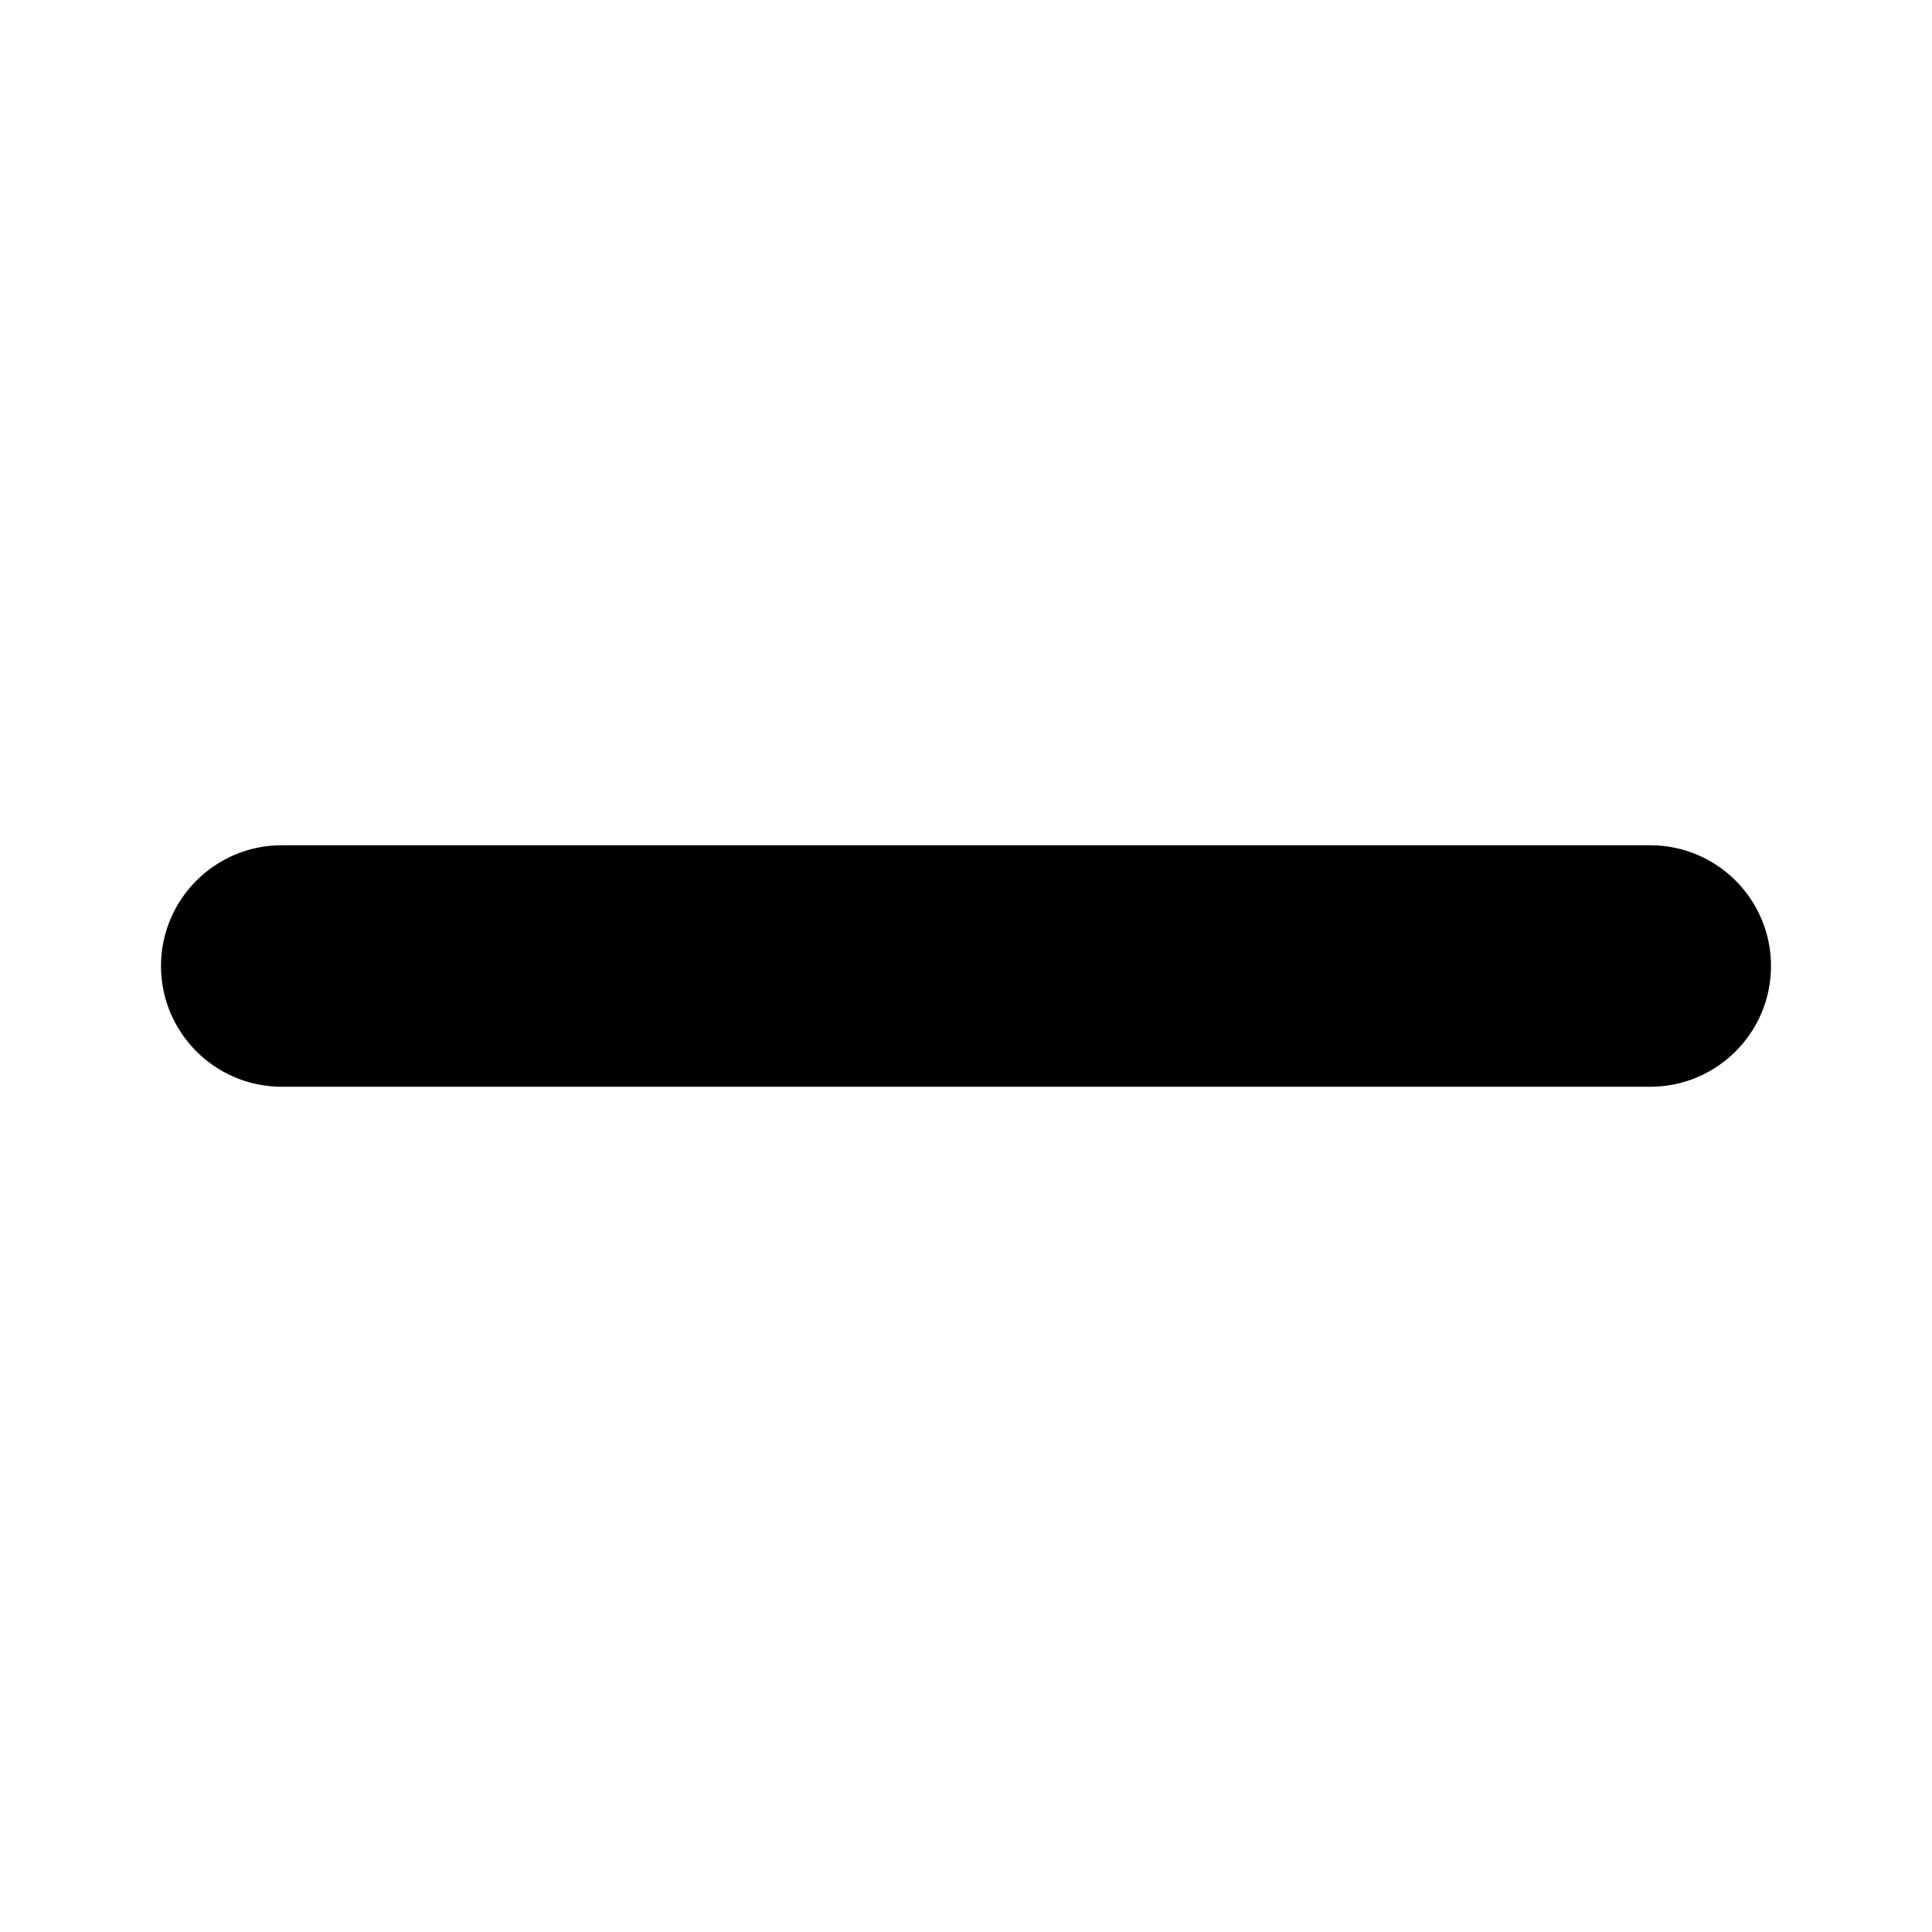
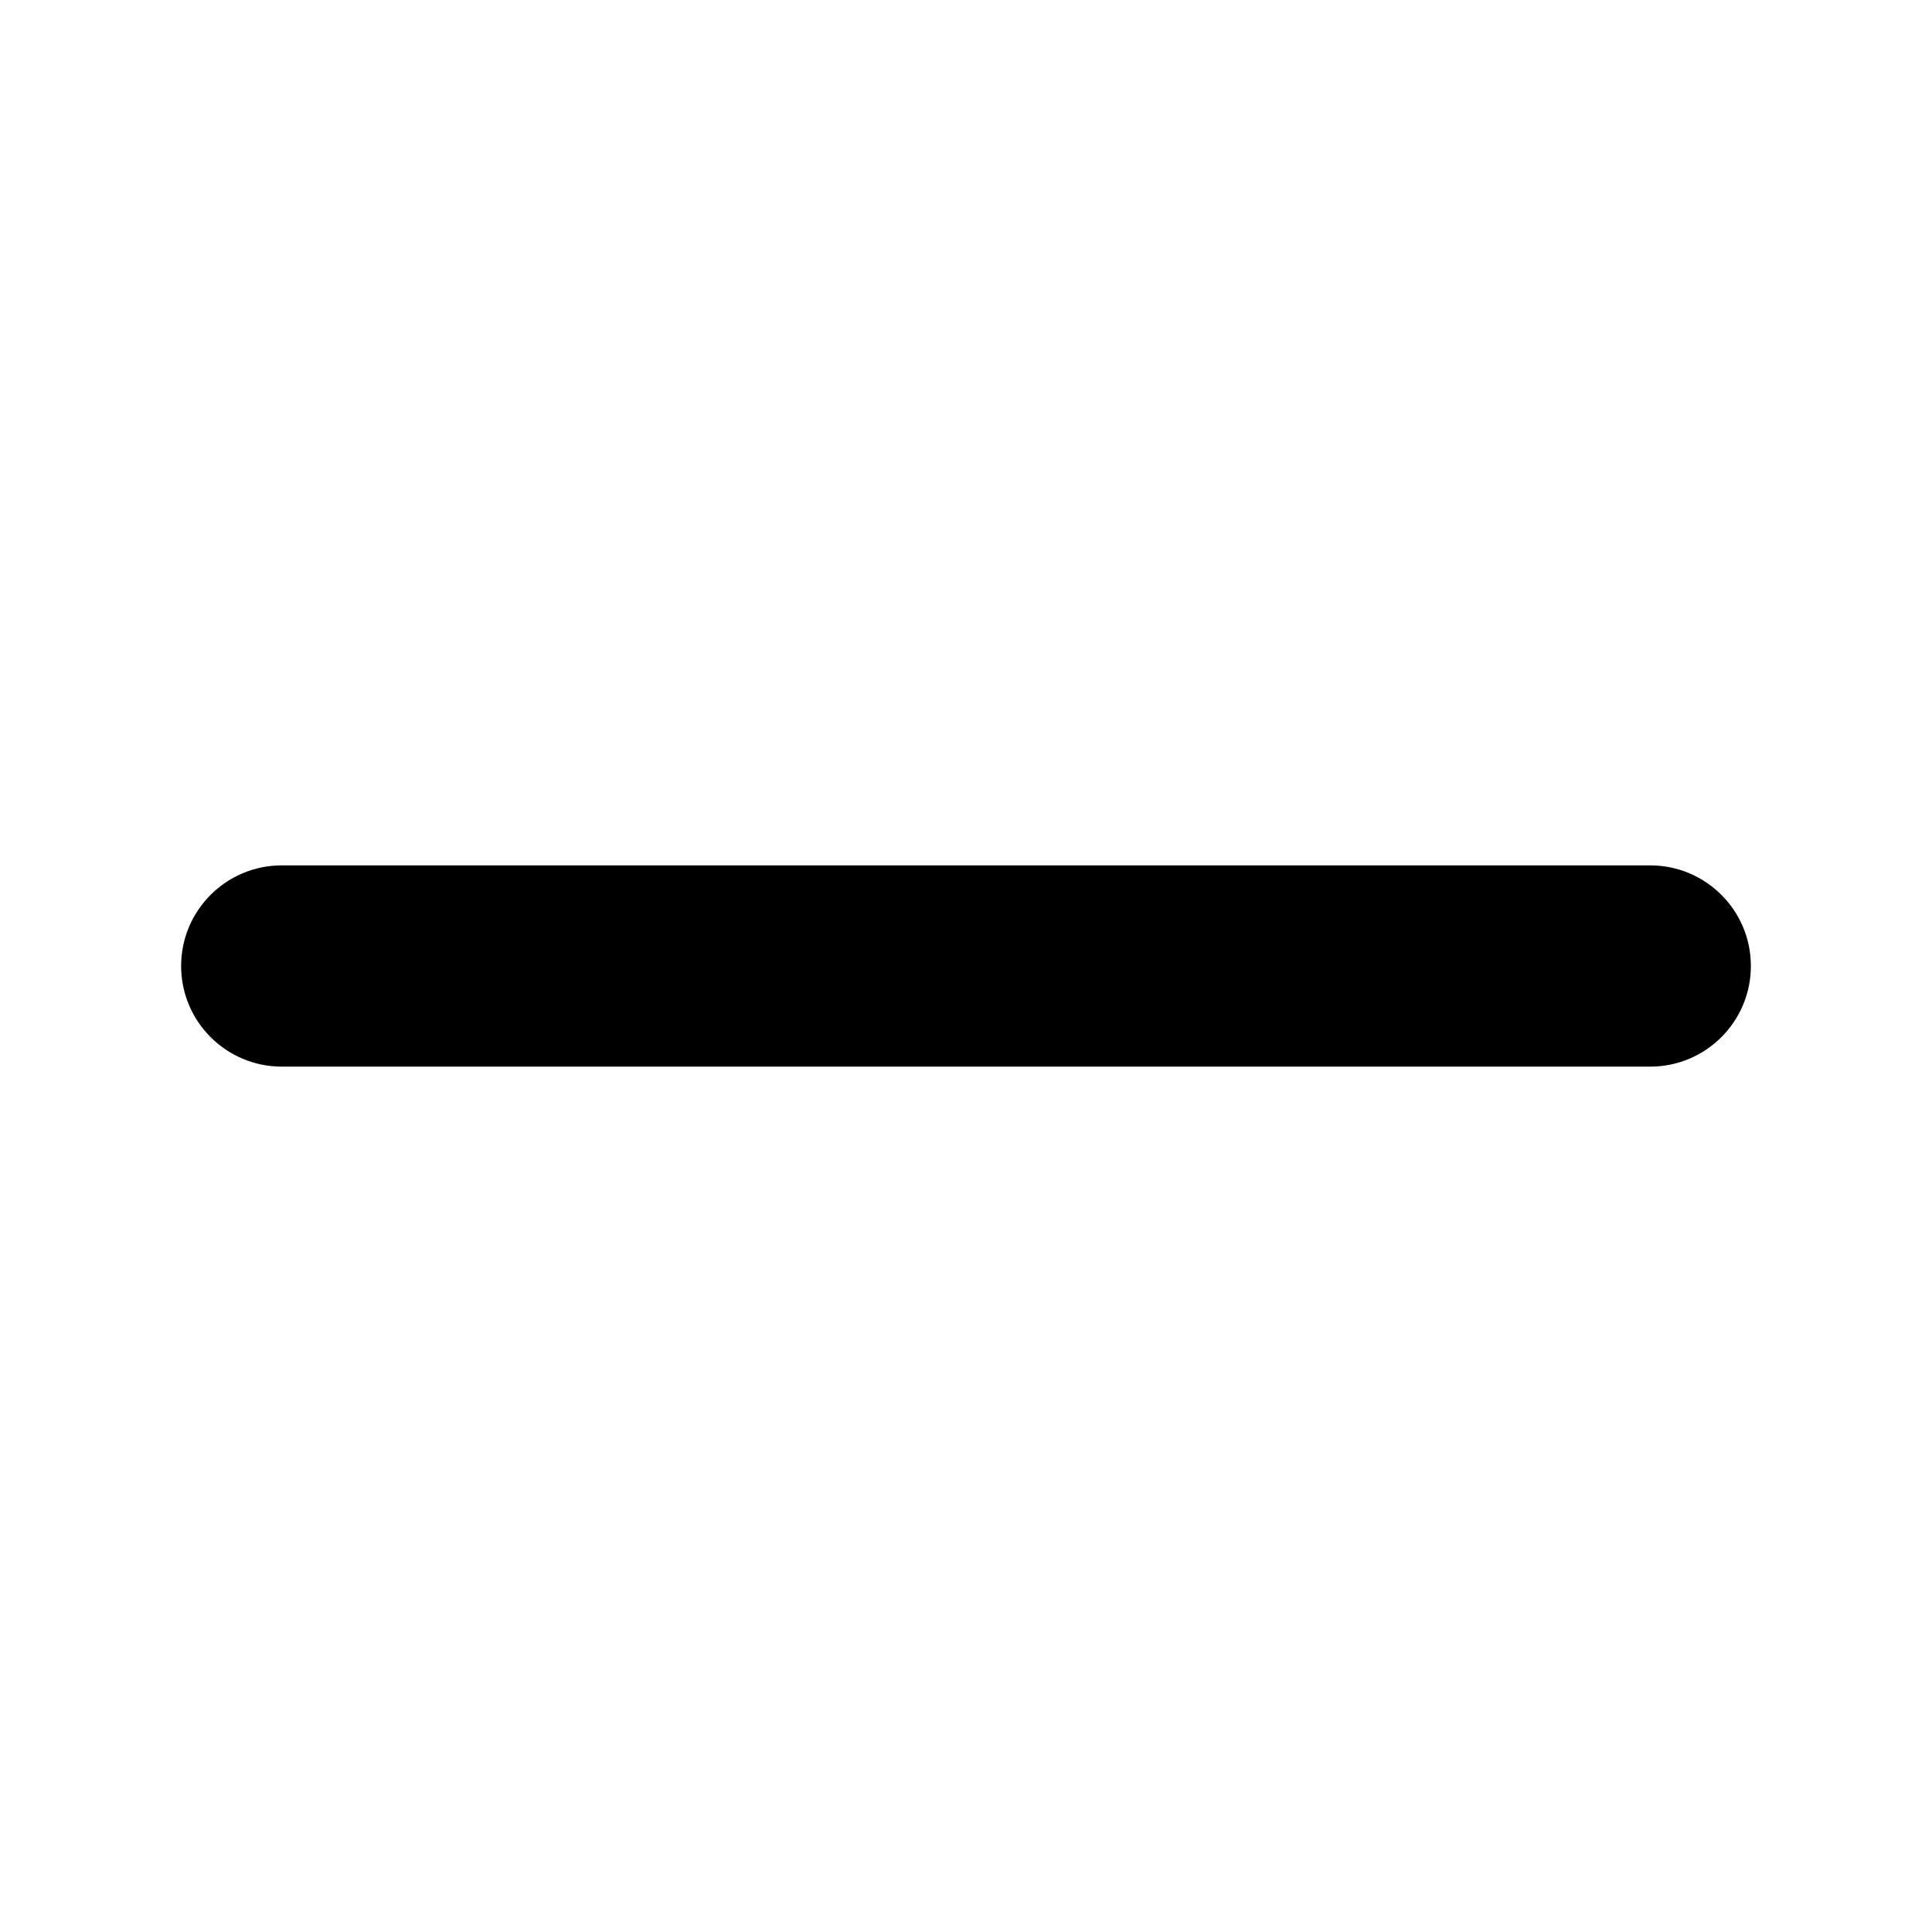
<svg xmlns="http://www.w3.org/2000/svg" viewBox="0 0 24 24" width="100%" height="100%" version="1.1" xml:space="preserve" fill="currentColor" title="Dash">
-   <path d="M3.5,13.5c-0.828,0 -1.5,-0.672 -1.5,-1.5c-0,-0.828 0.672,-1.5 1.5,-1.5l17,0c0.828,0 1.5,0.672 1.5,1.5c-0,0.828 -0.672,1.5 -1.5,1.5l-17,0Z" />
+   <path d="M3.5,13.25c-0.69,0 -1.25,-0.56 -1.25,-1.25c-0,-0.69 0.56,-1.25 1.25,-1.25l17,0c0.69,0 1.25,0.56 1.25,1.25c-0,0.69 -0.56,1.25 -1.25,1.25l-17,0Z" />
</svg>
